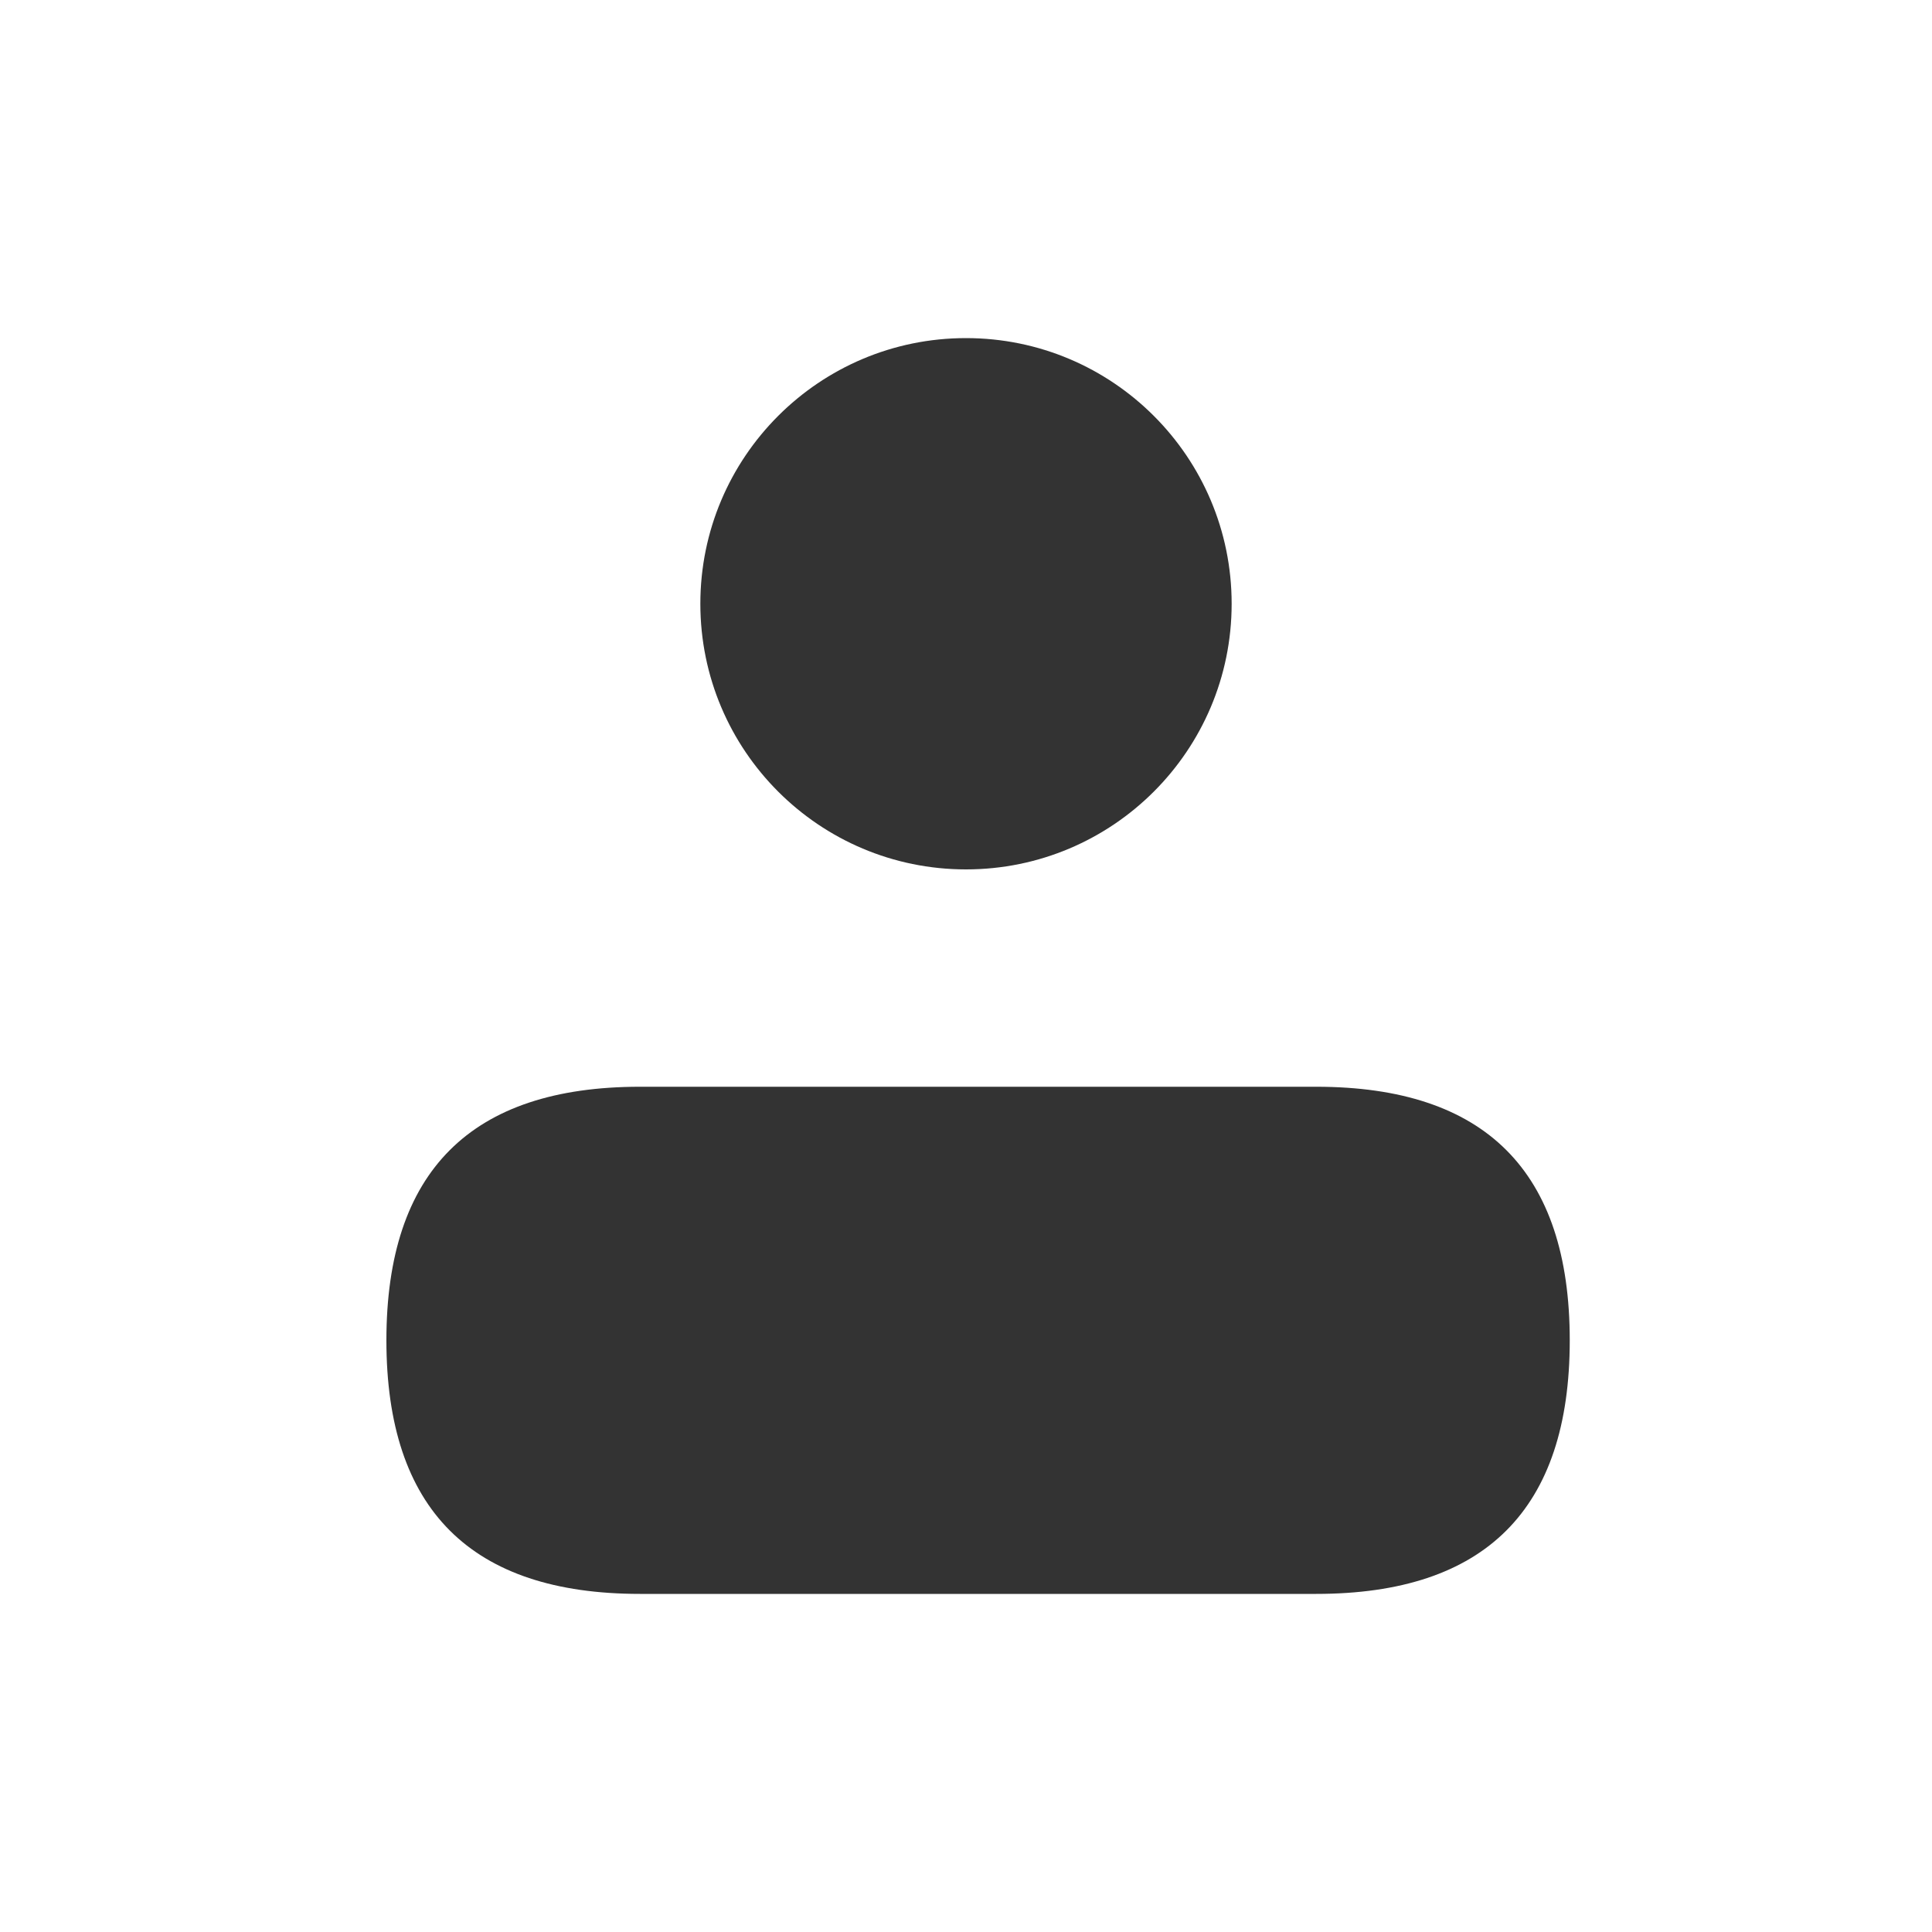
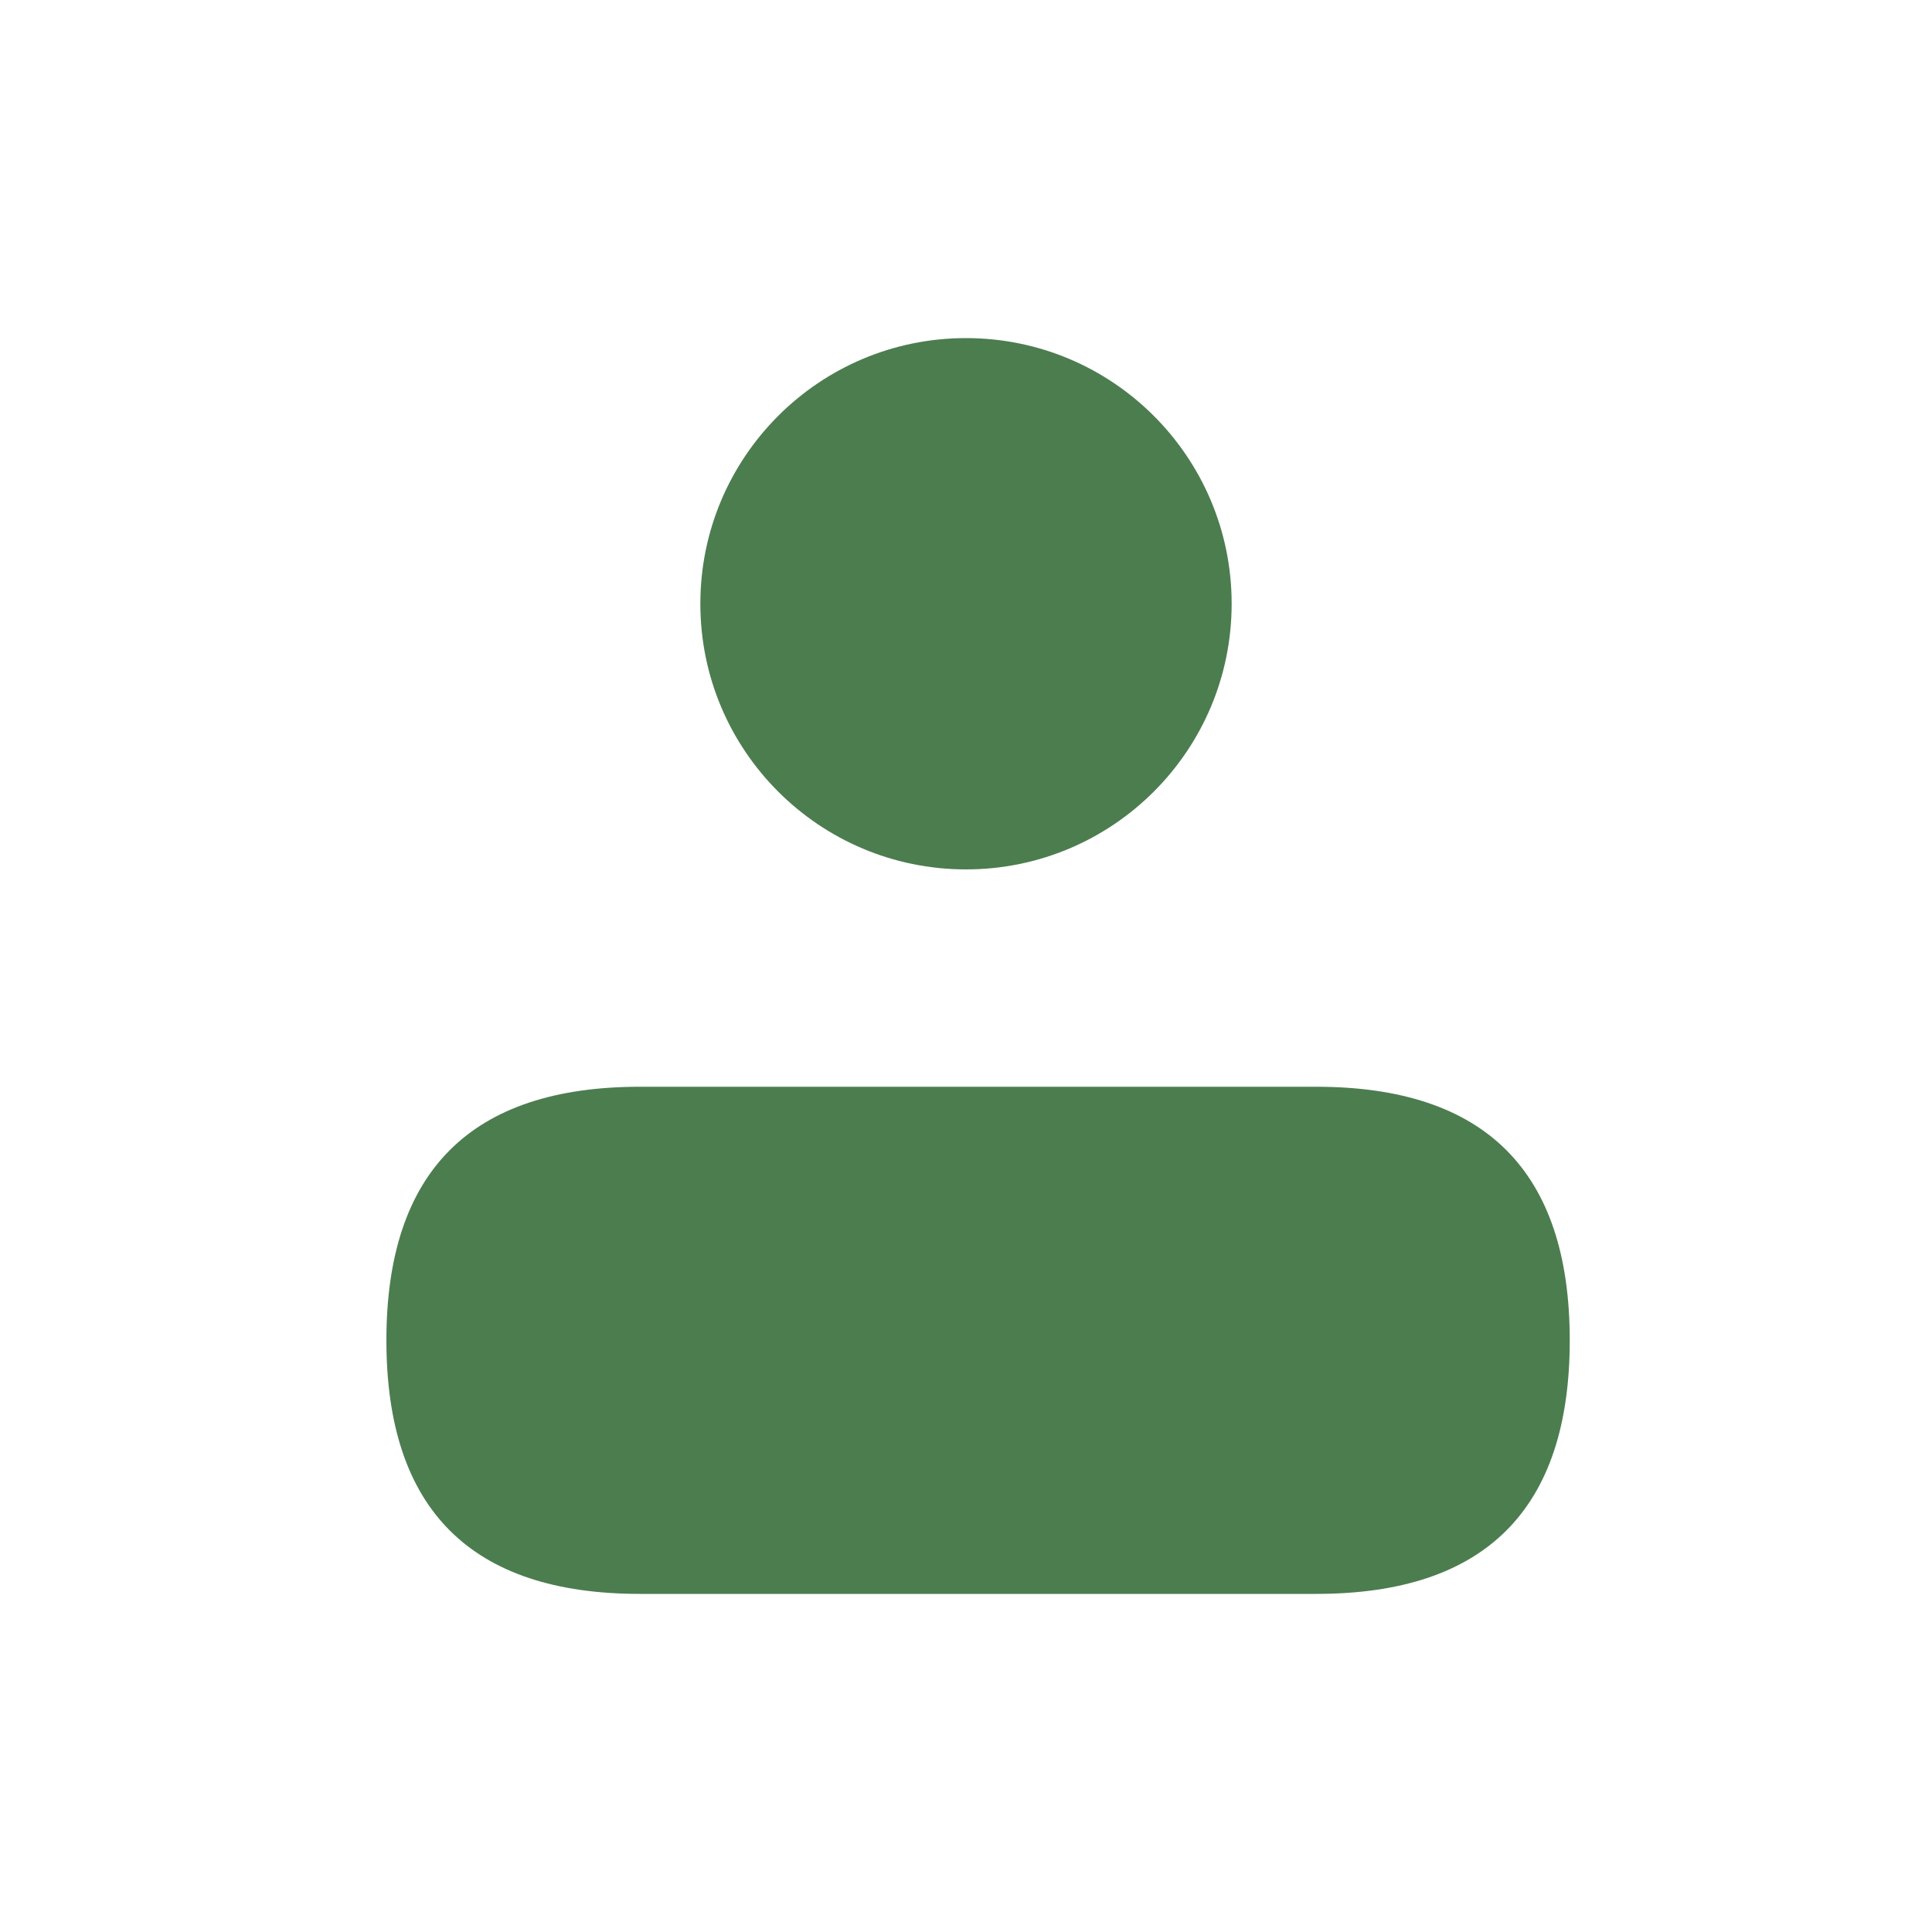
<svg xmlns="http://www.w3.org/2000/svg" class="icon" viewBox="0 0 1024 1024" version="1.1" width="18" height="18">
  <path d="M0 0m256 0l512 0q256 0 256 256l0 512q0 256-256 256l-512 0q-256 0-256-256l0-512q0-256 256-256Z" fill="none" class="" />
-   <path d="M512 320m-140.8 0a140.8 140.8 0 1 0 281.6 0 140.8 140.8 0 1 0-281.6 0Z" fill="#333333" class="" />
-   <path d="M204.8 576m134.4 0l358.4 0q134.4 0 134.4 134.4l0 0q0 134.4-134.4 134.4l-358.4 0q-134.4 0-134.4-134.4l0 0q0-134.4 134.4-134.4Z" fill="#333333" class="" />
+   <path d="M512 320m-140.8 0a140.8 140.8 0 1 0 281.6 0 140.8 140.8 0 1 0-281.6 0Z" fill="#4c7d4f" class="" />
+   <path d="M204.8 576m134.4 0l358.4 0q134.4 0 134.4 134.4l0 0q0 134.4-134.4 134.4l-358.4 0q-134.4 0-134.4-134.4l0 0q0-134.4 134.4-134.4Z" fill="#4c7d4f" class="" />
</svg>
